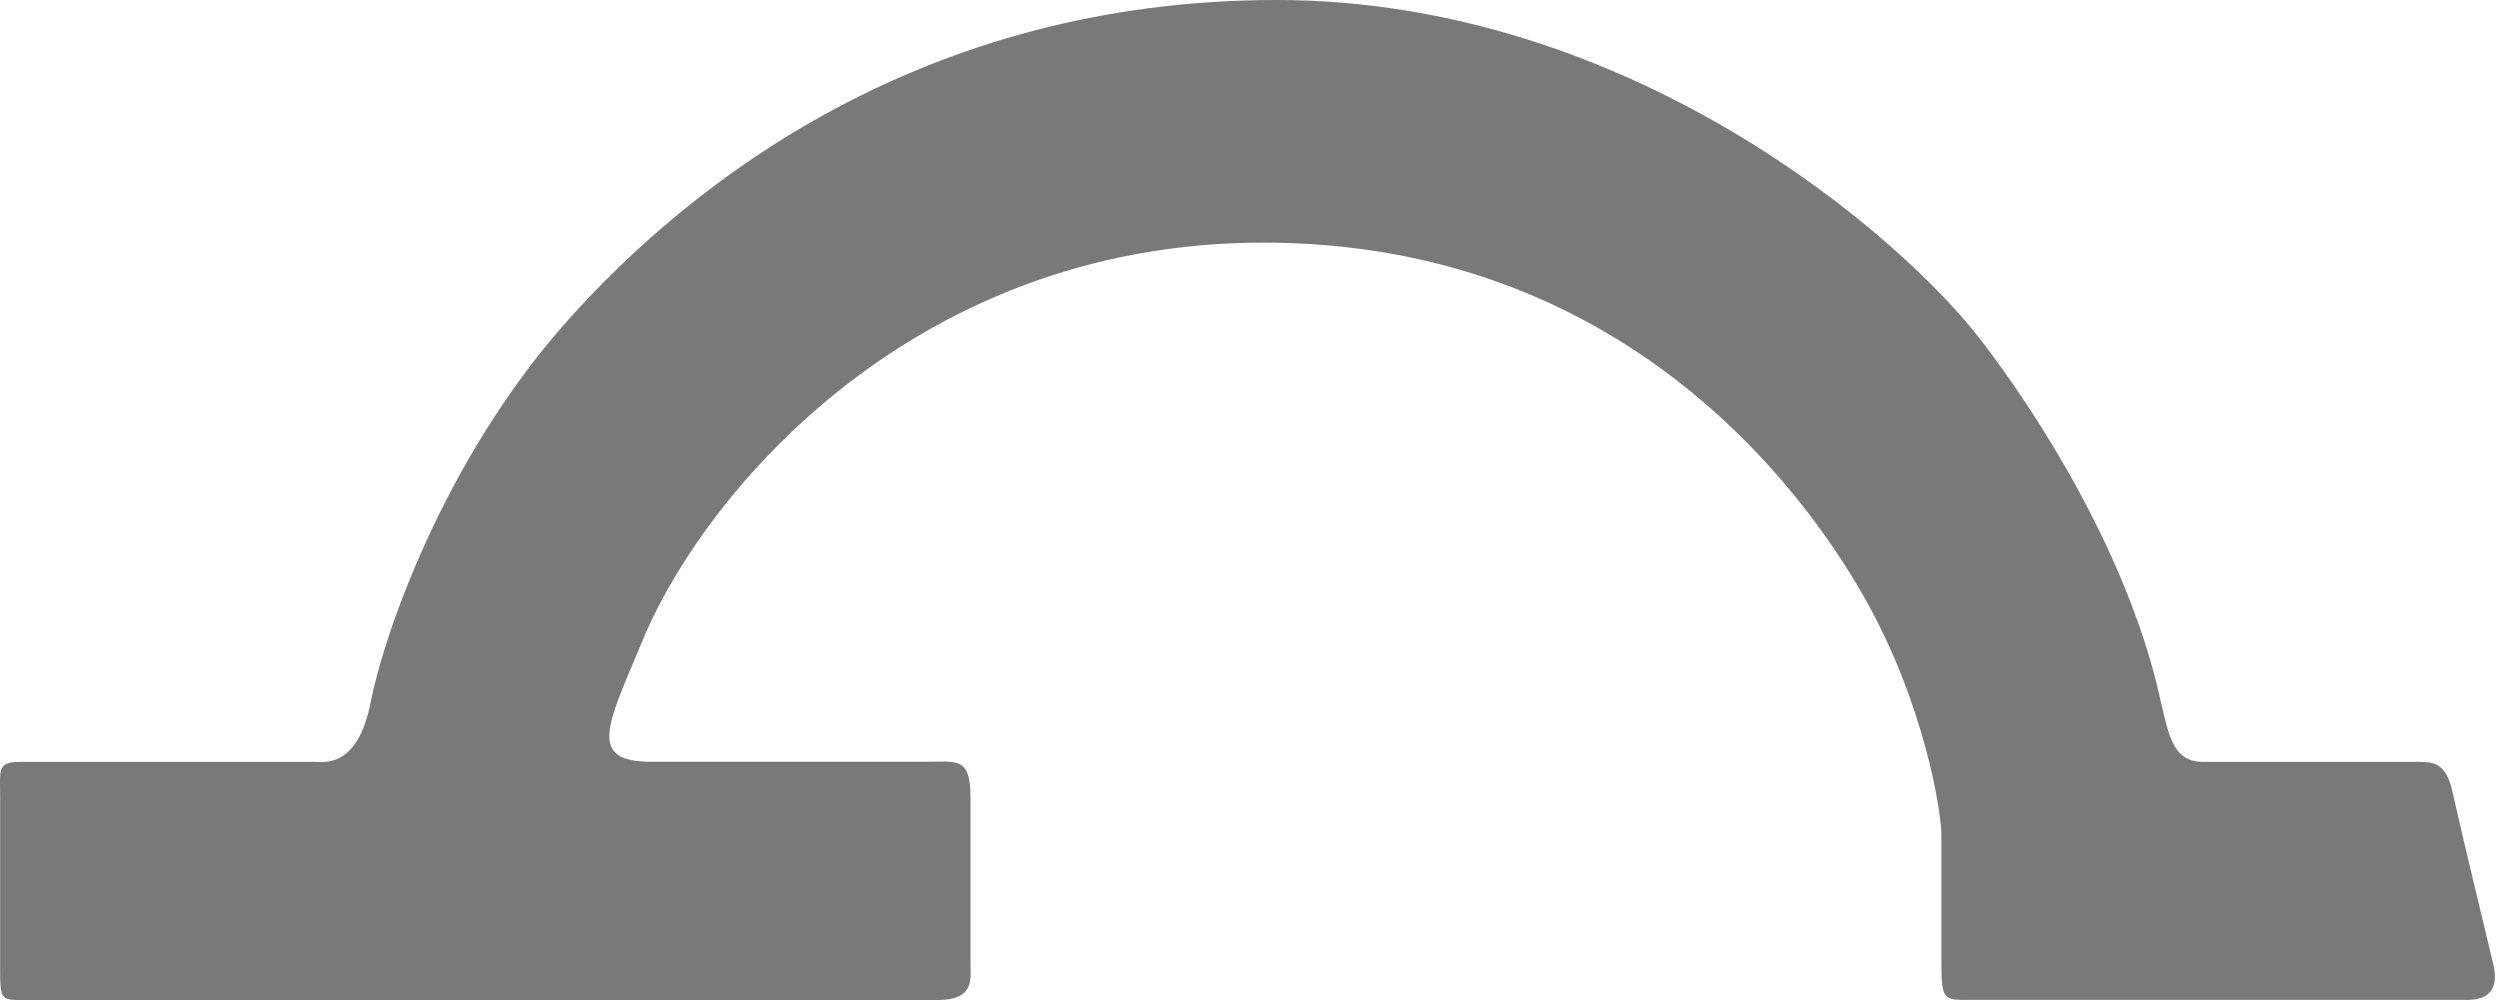
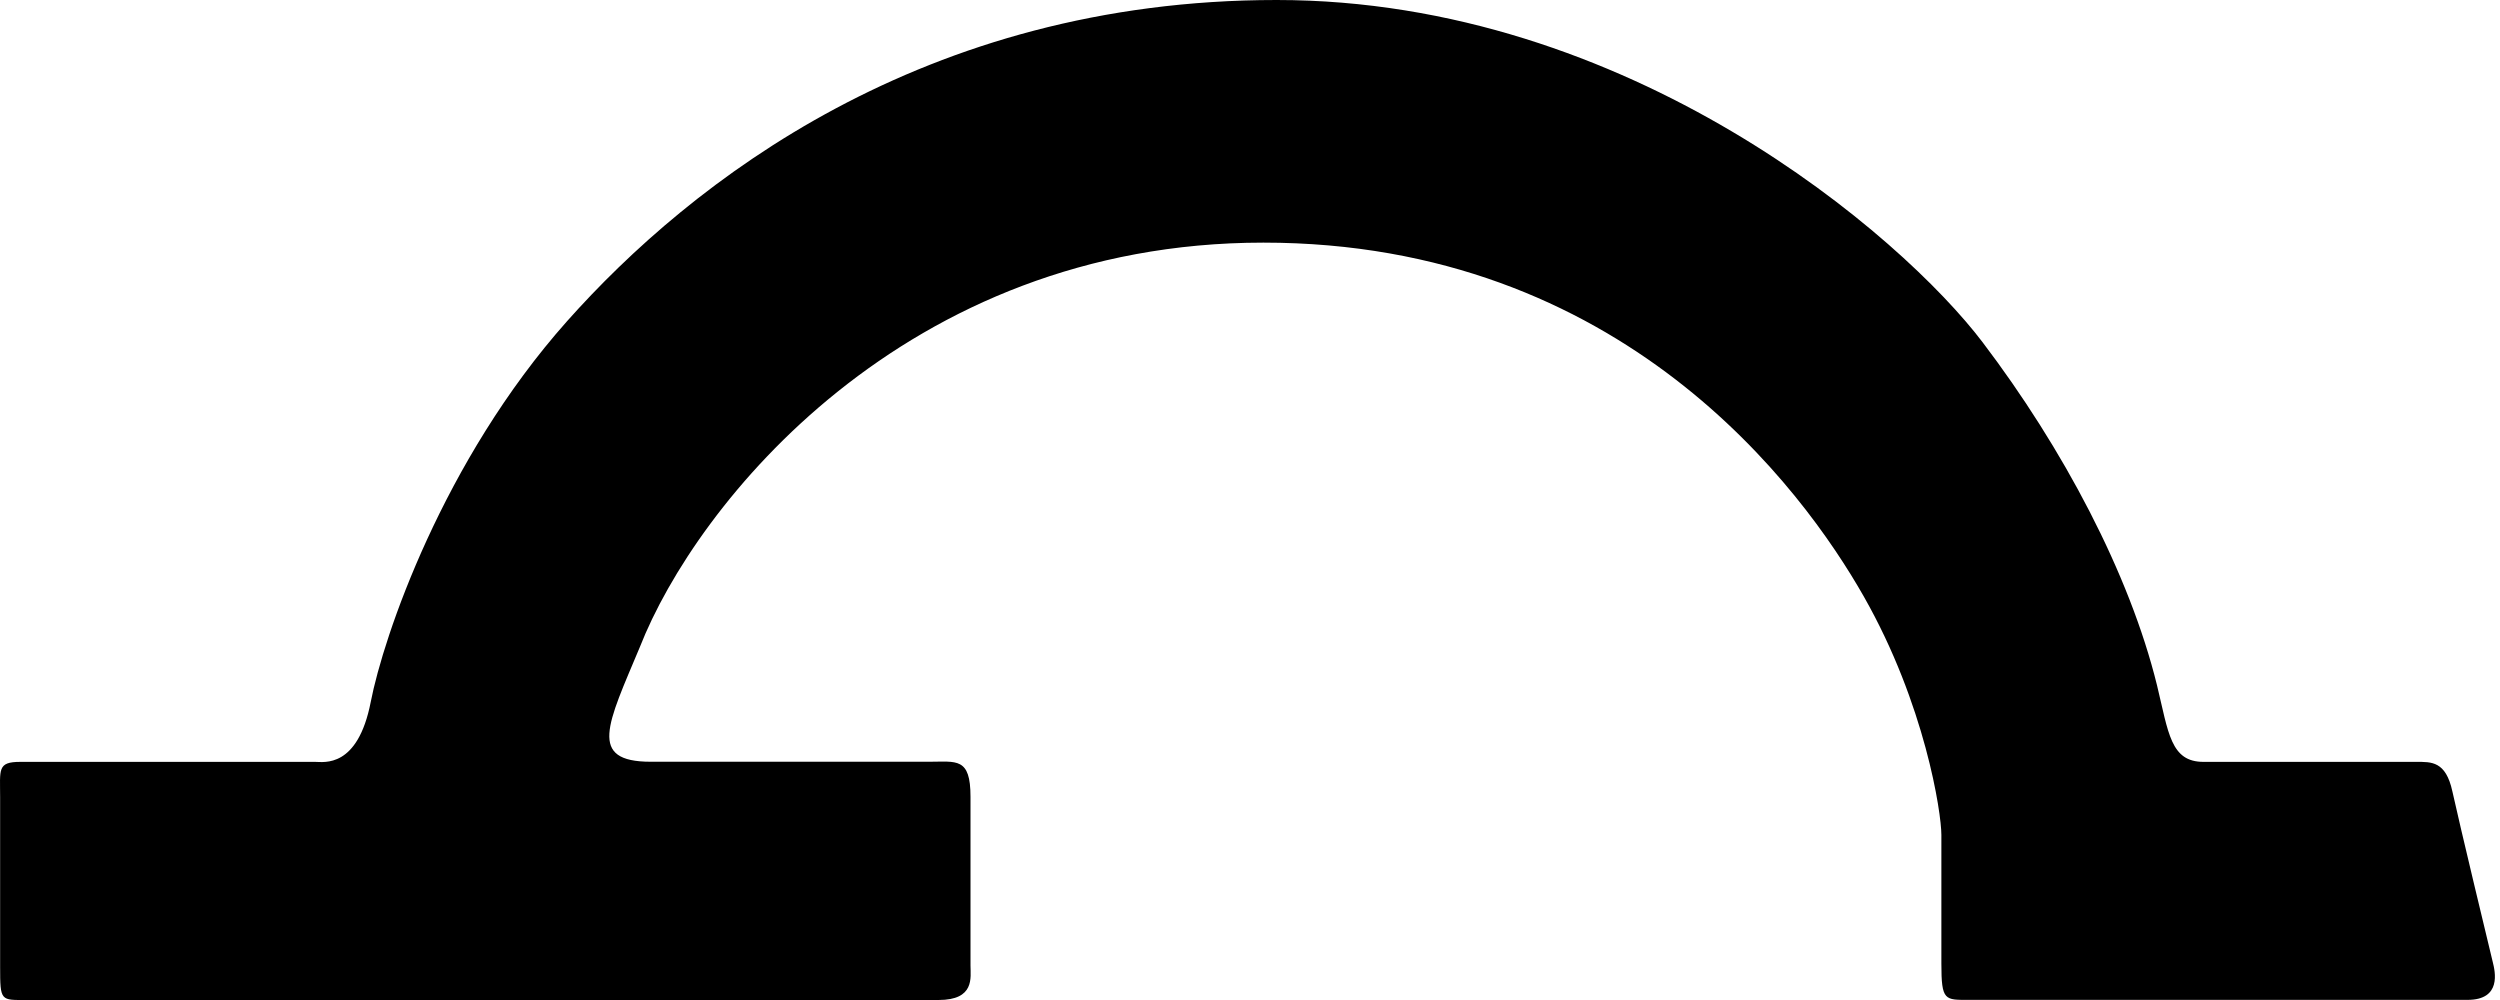
<svg xmlns="http://www.w3.org/2000/svg" width="20" height="8">
-   <path d="M19.33 6.095h-1.702c-.264 0-.28-.233-.372-.613-.22-.894-.753-1.898-1.396-2.745C15.217 1.89 13.036 0 10.213 0 7.389 0 5.53 1.453 4.536 2.57c-.994 1.118-1.469 2.525-1.57 3.045-.104.533-.375.48-.444.48H.162c-.185 0-.161.06-.161.284v1.355c0 .278.004.266.213.266h7.294c.292 0 .256-.18.256-.276v-1.35c0-.318-.112-.28-.332-.28H5.207c-.509 0-.347-.3-.088-.918.447-1.14 2.117-3.235 4.988-3.235 2.87 0 4.314 1.969 4.804 2.832.49.862.62 1.73.62 1.906v1.03c0 .299.027.29.223.29h3.986c.275 0 .221-.227.202-.303-.019-.077-.27-1.121-.323-1.365-.053-.243-.168-.236-.289-.236z" fill="#797979" fill-rule="evenodd" />
+   <path d="M19.33 6.095h-1.702c-.264 0-.28-.233-.372-.613-.22-.894-.753-1.898-1.396-2.745C15.217 1.89 13.036 0 10.213 0 7.389 0 5.53 1.453 4.536 2.57c-.994 1.118-1.469 2.525-1.57 3.045-.104.533-.375.48-.444.48H.162c-.185 0-.161.06-.161.284v1.355c0 .278.004.266.213.266h7.294c.292 0 .256-.18.256-.276v-1.35c0-.318-.112-.28-.332-.28H5.207c-.509 0-.347-.3-.088-.918.447-1.14 2.117-3.235 4.988-3.235 2.87 0 4.314 1.969 4.804 2.832.49.862.62 1.73.62 1.906v1.03c0 .299.027.29.223.29h3.986c.275 0 .221-.227.202-.303-.019-.077-.27-1.121-.323-1.365-.053-.243-.168-.236-.289-.236z" fill="currentColor" fill-rule="evenodd" />
</svg>
